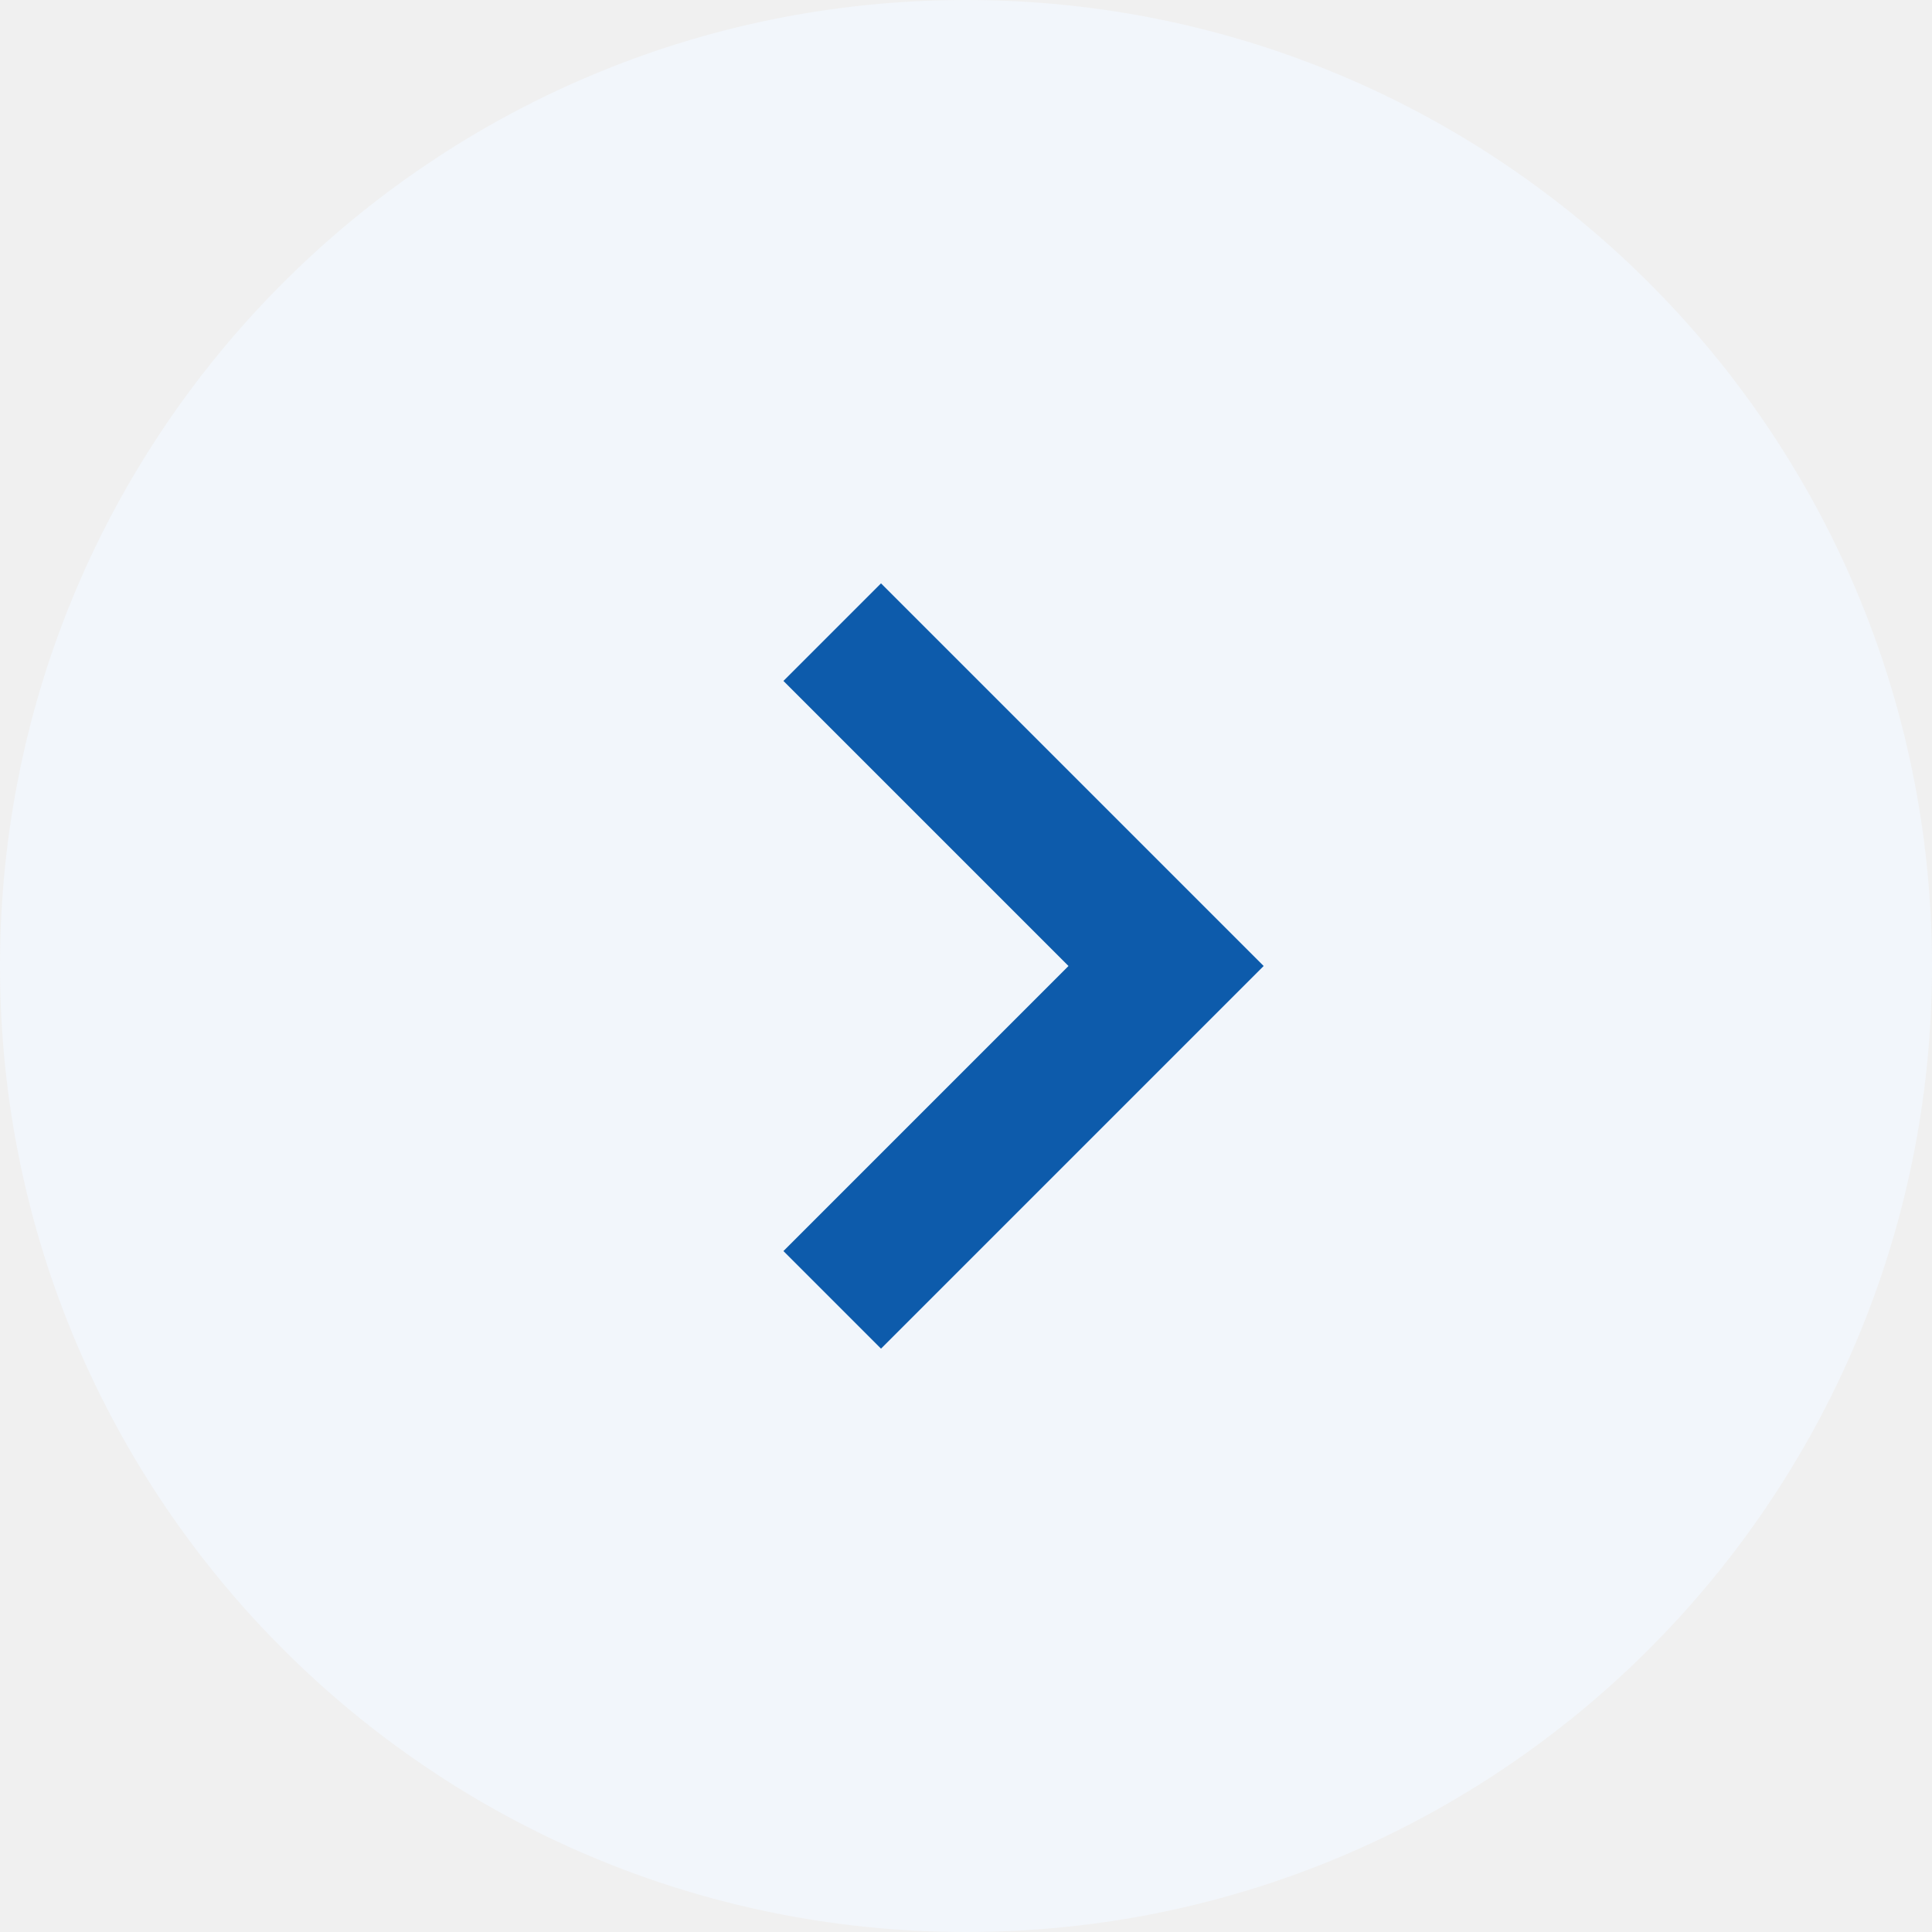
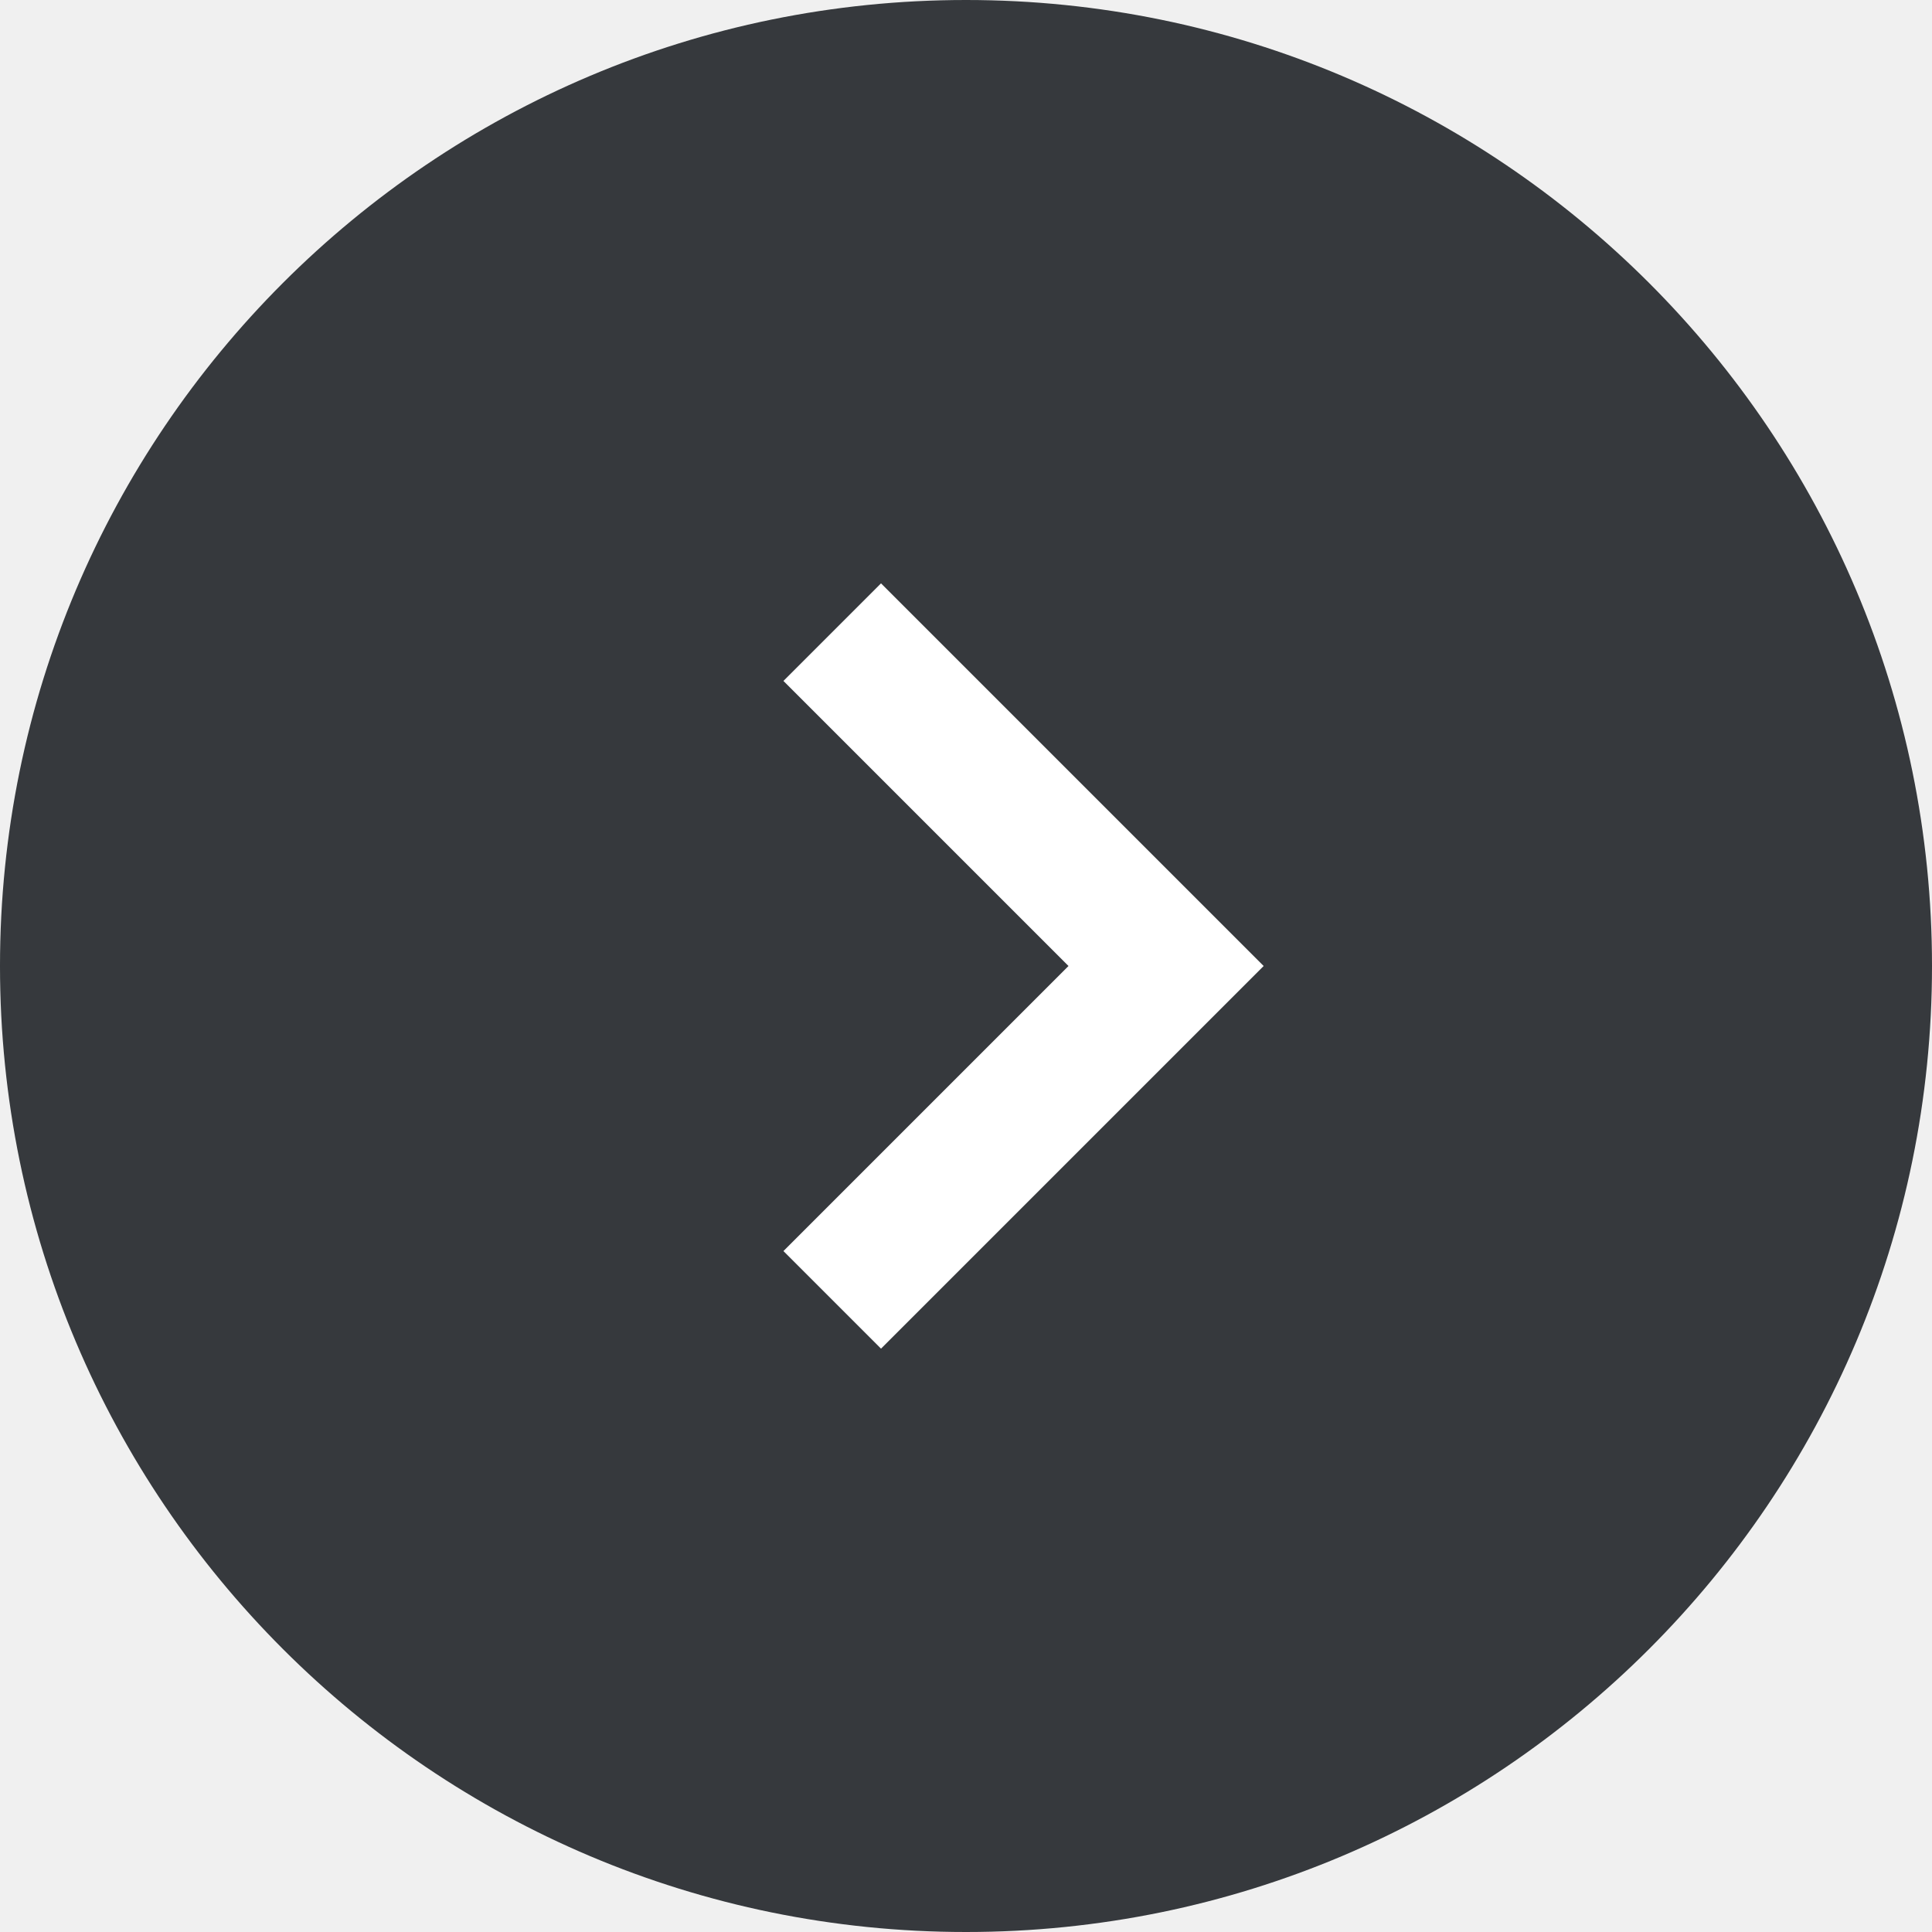
<svg xmlns="http://www.w3.org/2000/svg" width="42" height="42" viewBox="0 0 42 42">
-   <g id="グループ_4441" data-name="グループ 4441" transform="translate(-1017 -2339)">
-     <path id="パス_6710" data-name="パス 6710" d="M21,0A21,21,0,1,1,0,21,21,21,0,0,1,21,0Z" transform="translate(1017 2339)" fill="#f2f6fb" />
-     <path id="パス_1140" data-name="パス 1140" d="M11.764,11.764H0v-3H8.764V0h3Z" transform="translate(1027.834 2360) rotate(-45)" fill="#0d5bab" />
+   <g id="グループ_11544" data-name="グループ 11544" transform="translate(-1017 -2339)">
+     <circle id="楕円形_76" data-name="楕円形 76" cx="21" cy="21" r="21" transform="translate(1017 2339)" fill="#212529" opacity="0.9" />
+     <path id="パス_1140" data-name="パス 1140" d="M11.764,11.764H0v-3H8.764V0h3Z" transform="translate(1027.834 2360) rotate(-45)" fill="#fff" />
  </g>
</svg>
